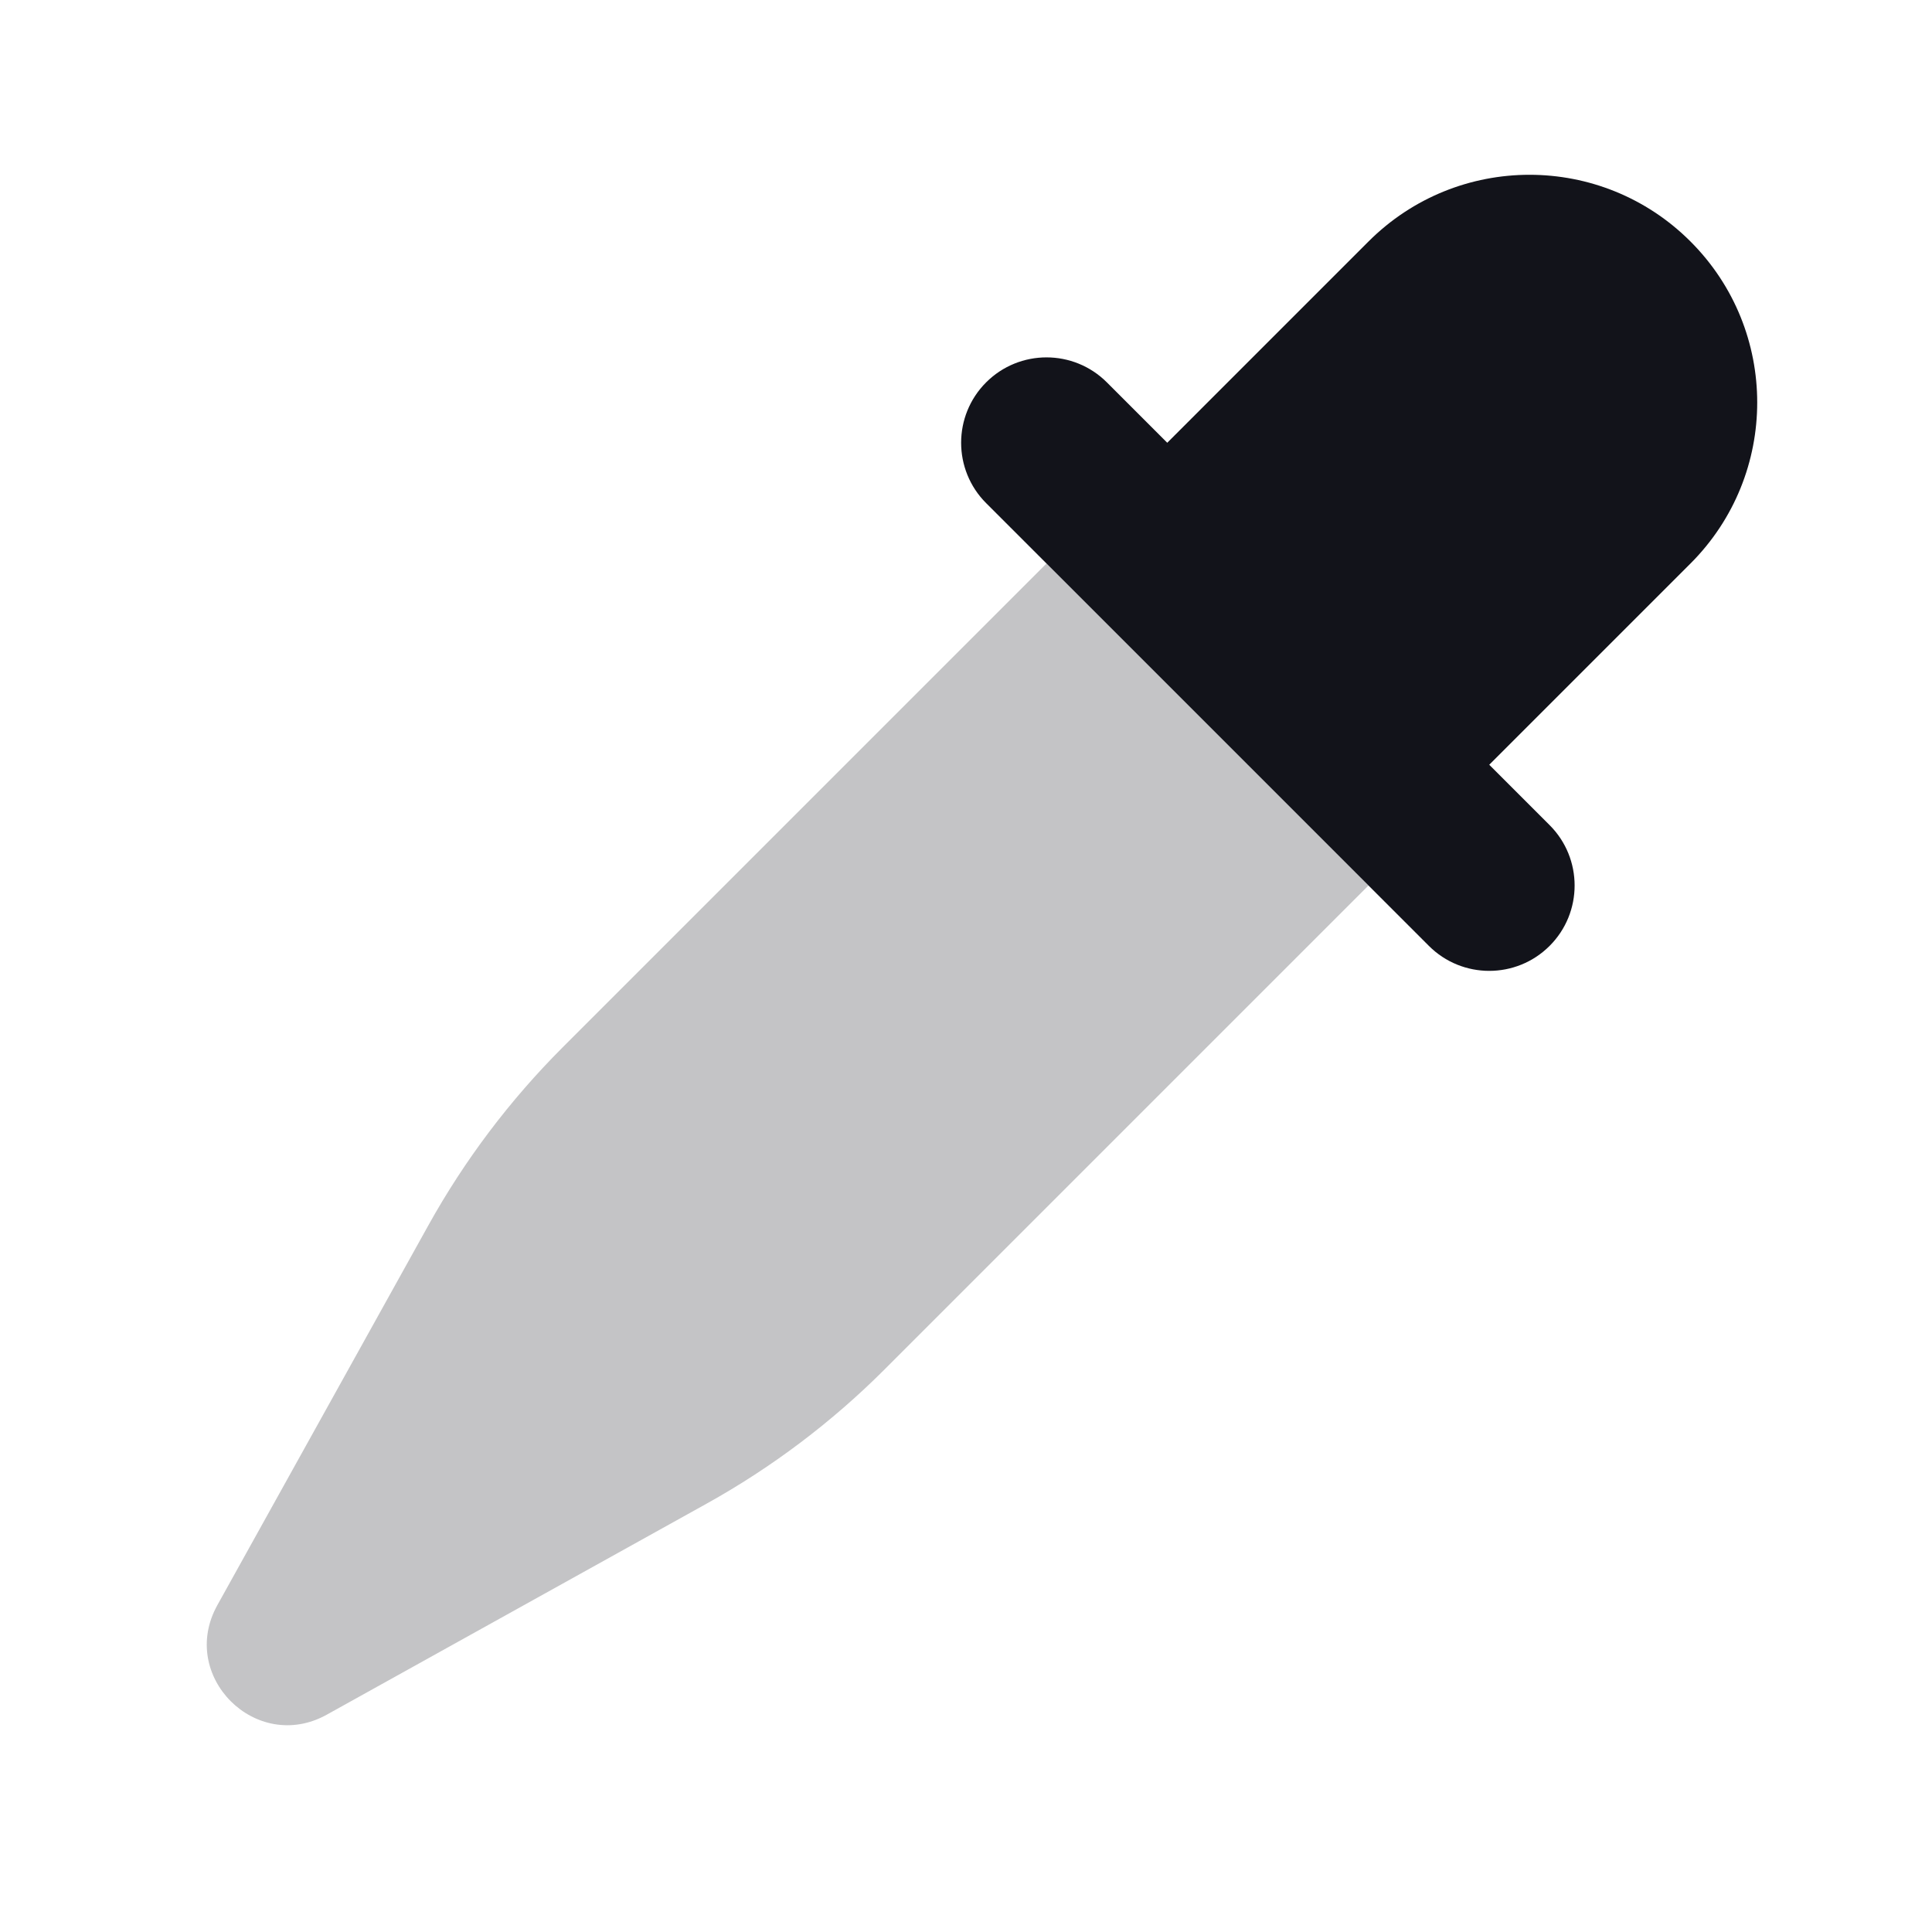
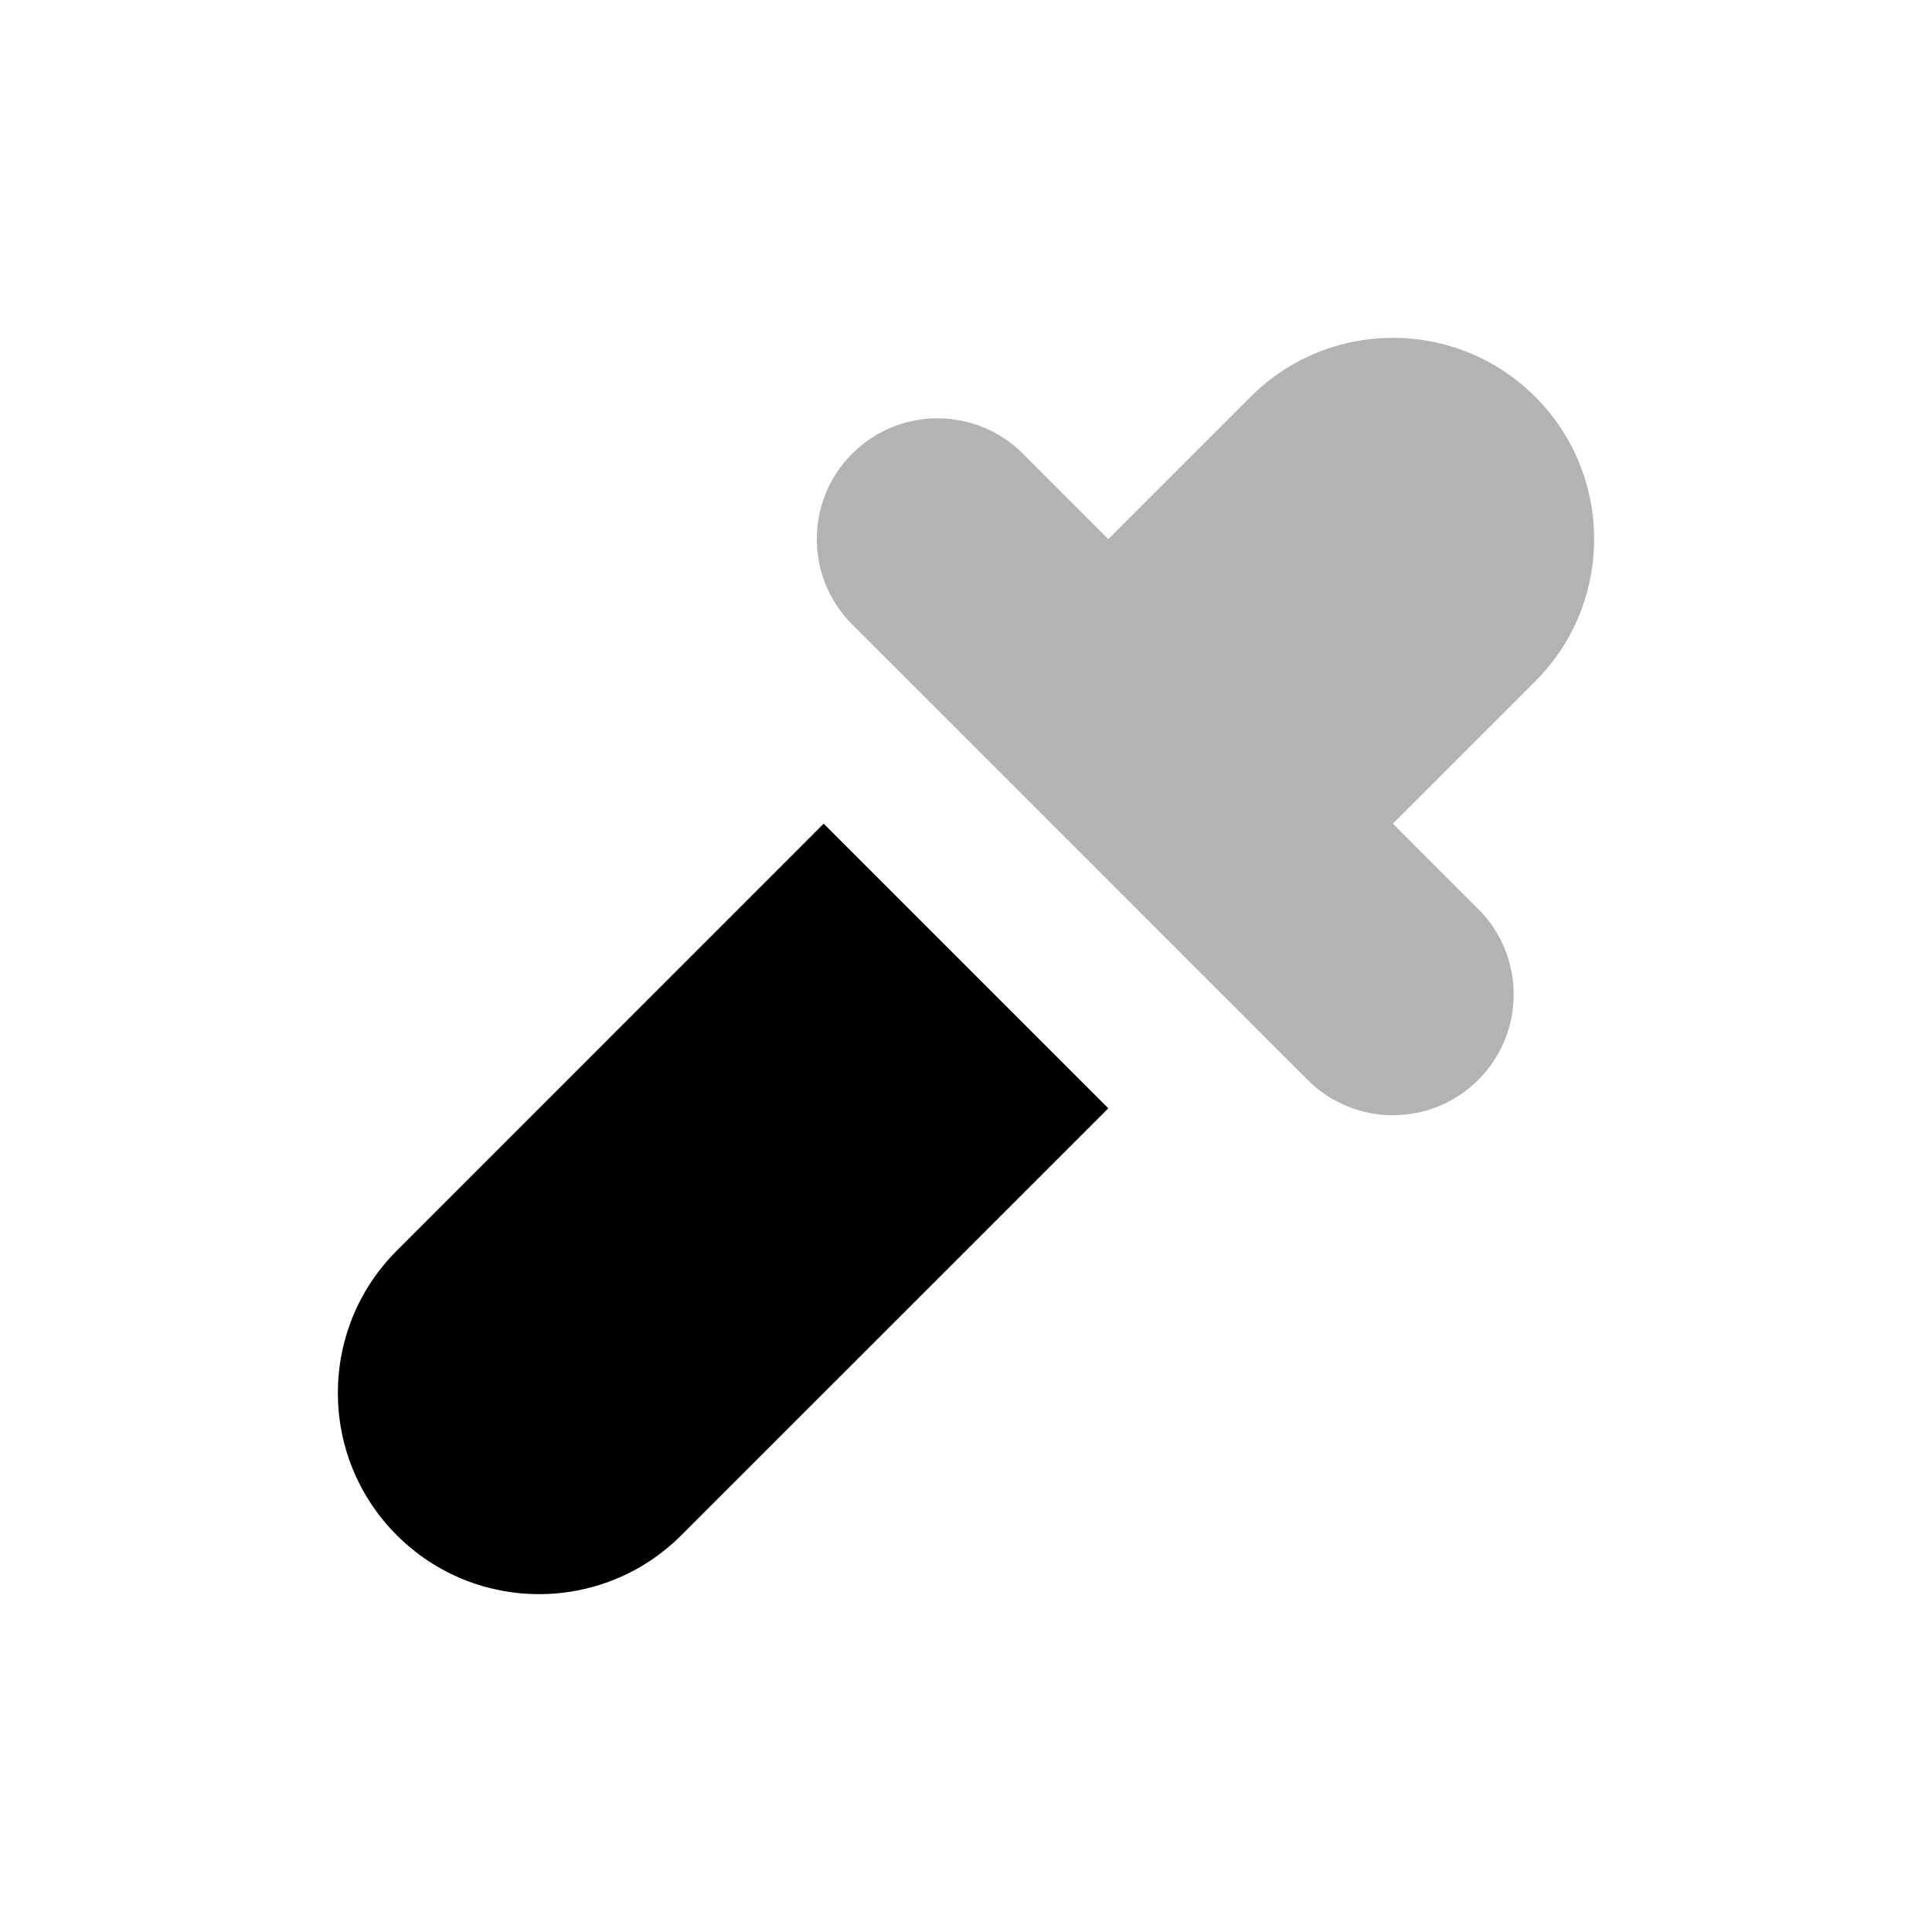
- <svg xmlns="http://www.w3.org/2000/svg" width="24" height="24" viewBox="0 0 24 24" fill="none">
-   <path opacity="0.25" d="M17 11L10.99 17.01C10.333 17.667 9.588 18.229 8.776 18.68L4.06 21.3C3.18 21.789 2.211 20.82 2.7 19.94L5.32 15.224C5.771 14.412 6.333 13.667 6.99 13.01L13 7L17 11Z" fill="#12131A" />
-   <path d="M14.5 5.5L17 3C18.105 1.895 19.895 1.895 21 3C22.105 4.104 22.105 5.895 21 7L18.5 9.5L19.25 10.25C19.664 10.664 19.664 11.336 19.25 11.75C18.836 12.164 18.164 12.164 17.75 11.75L12.25 6.25C11.836 5.836 11.836 5.164 12.25 4.75C12.664 4.336 13.336 4.336 13.75 4.75L14.5 5.5Z" fill="#12131A" />
+ <svg xmlns="http://www.w3.org/2000/svg" width="24px" height="24px" viewBox="0 0 24 24" version="1.1">
+   <path d="M10.232,10.232 L13.768,13.768 L8.464,19.071 C7.488,20.047 5.905,20.047 4.929,19.071 C3.953,18.095 3.953,16.512 4.929,15.536 L10.232,10.232 Z" id="Rectangle-42" fill="#000000" />
+   <path d="M13.768,6.697 L15.536,4.929 C16.512,3.953 18.095,3.953 19.071,4.929 C20.047,5.905 20.047,7.488 19.071,8.464 L17.303,10.232 L18.364,11.293 C18.95,11.879 18.95,12.828 18.364,13.414 C17.778,14 16.828,14 16.243,13.414 L10.586,7.757 C10,7.172 10,6.222 10.586,5.636 C11.172,5.05 12.121,5.05 12.707,5.636 L13.768,6.697 Z" id="Combined-Shape" fill="#000000" opacity="0.3" />
</svg>
